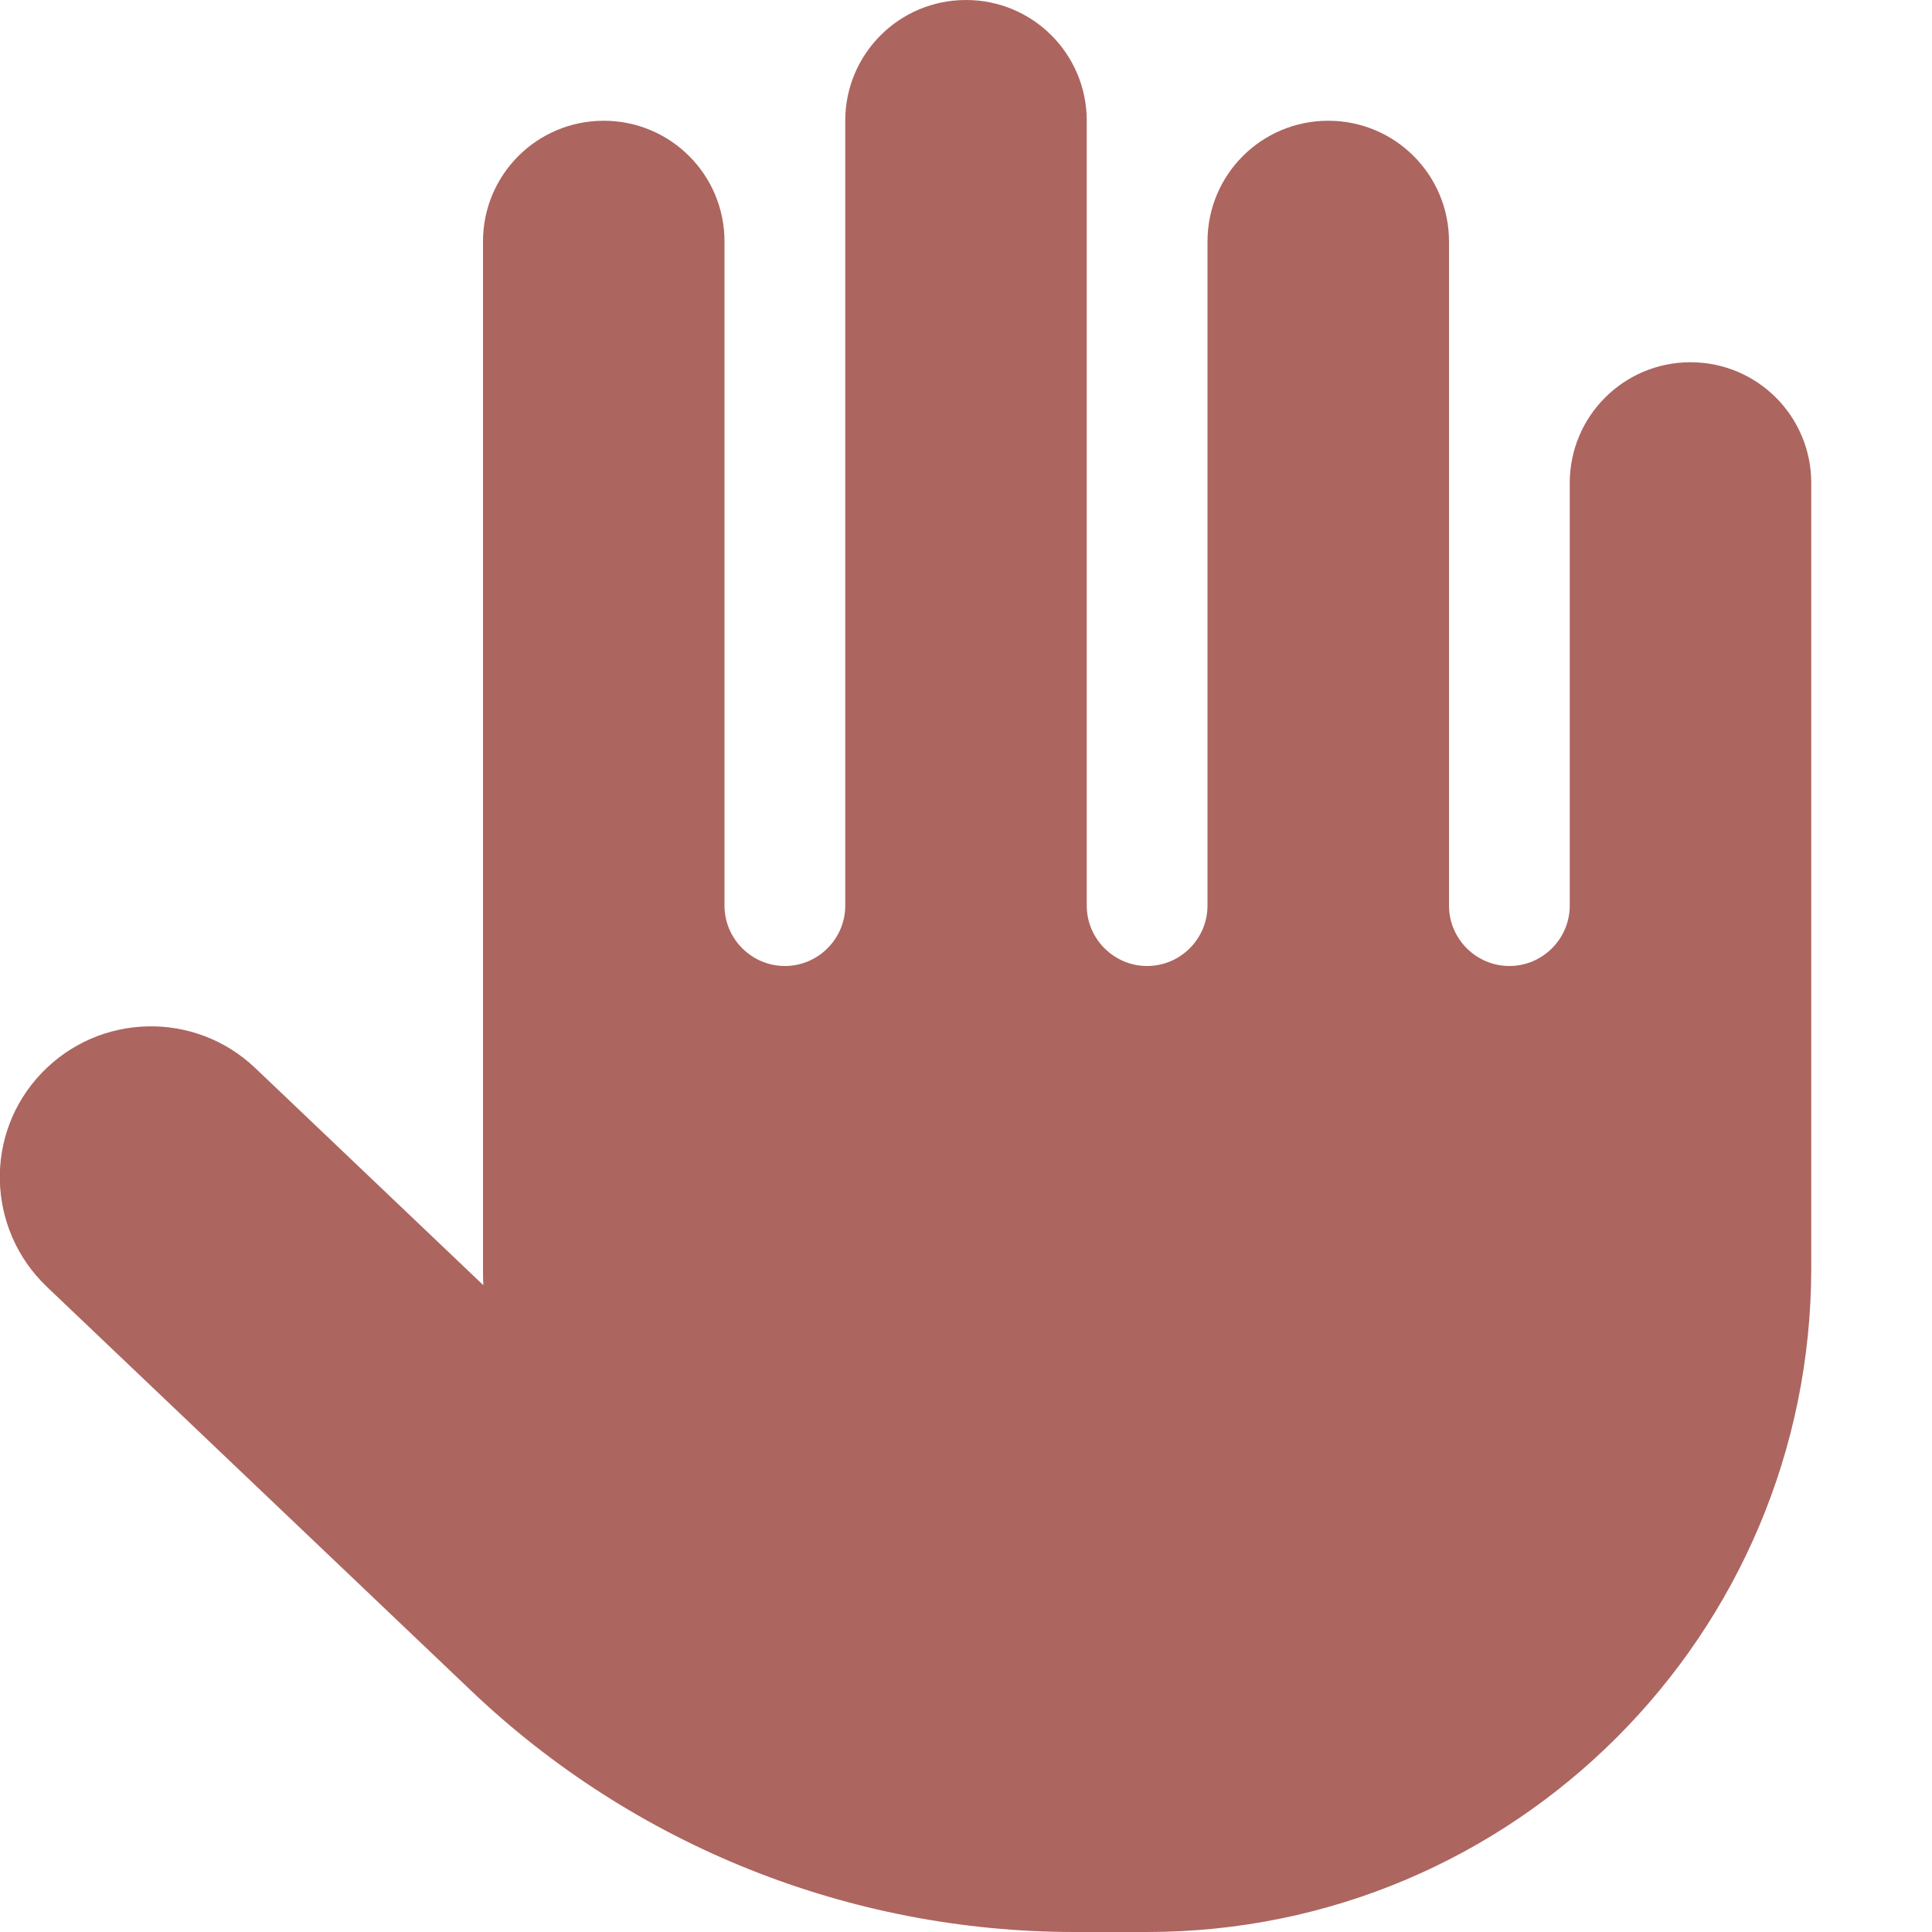
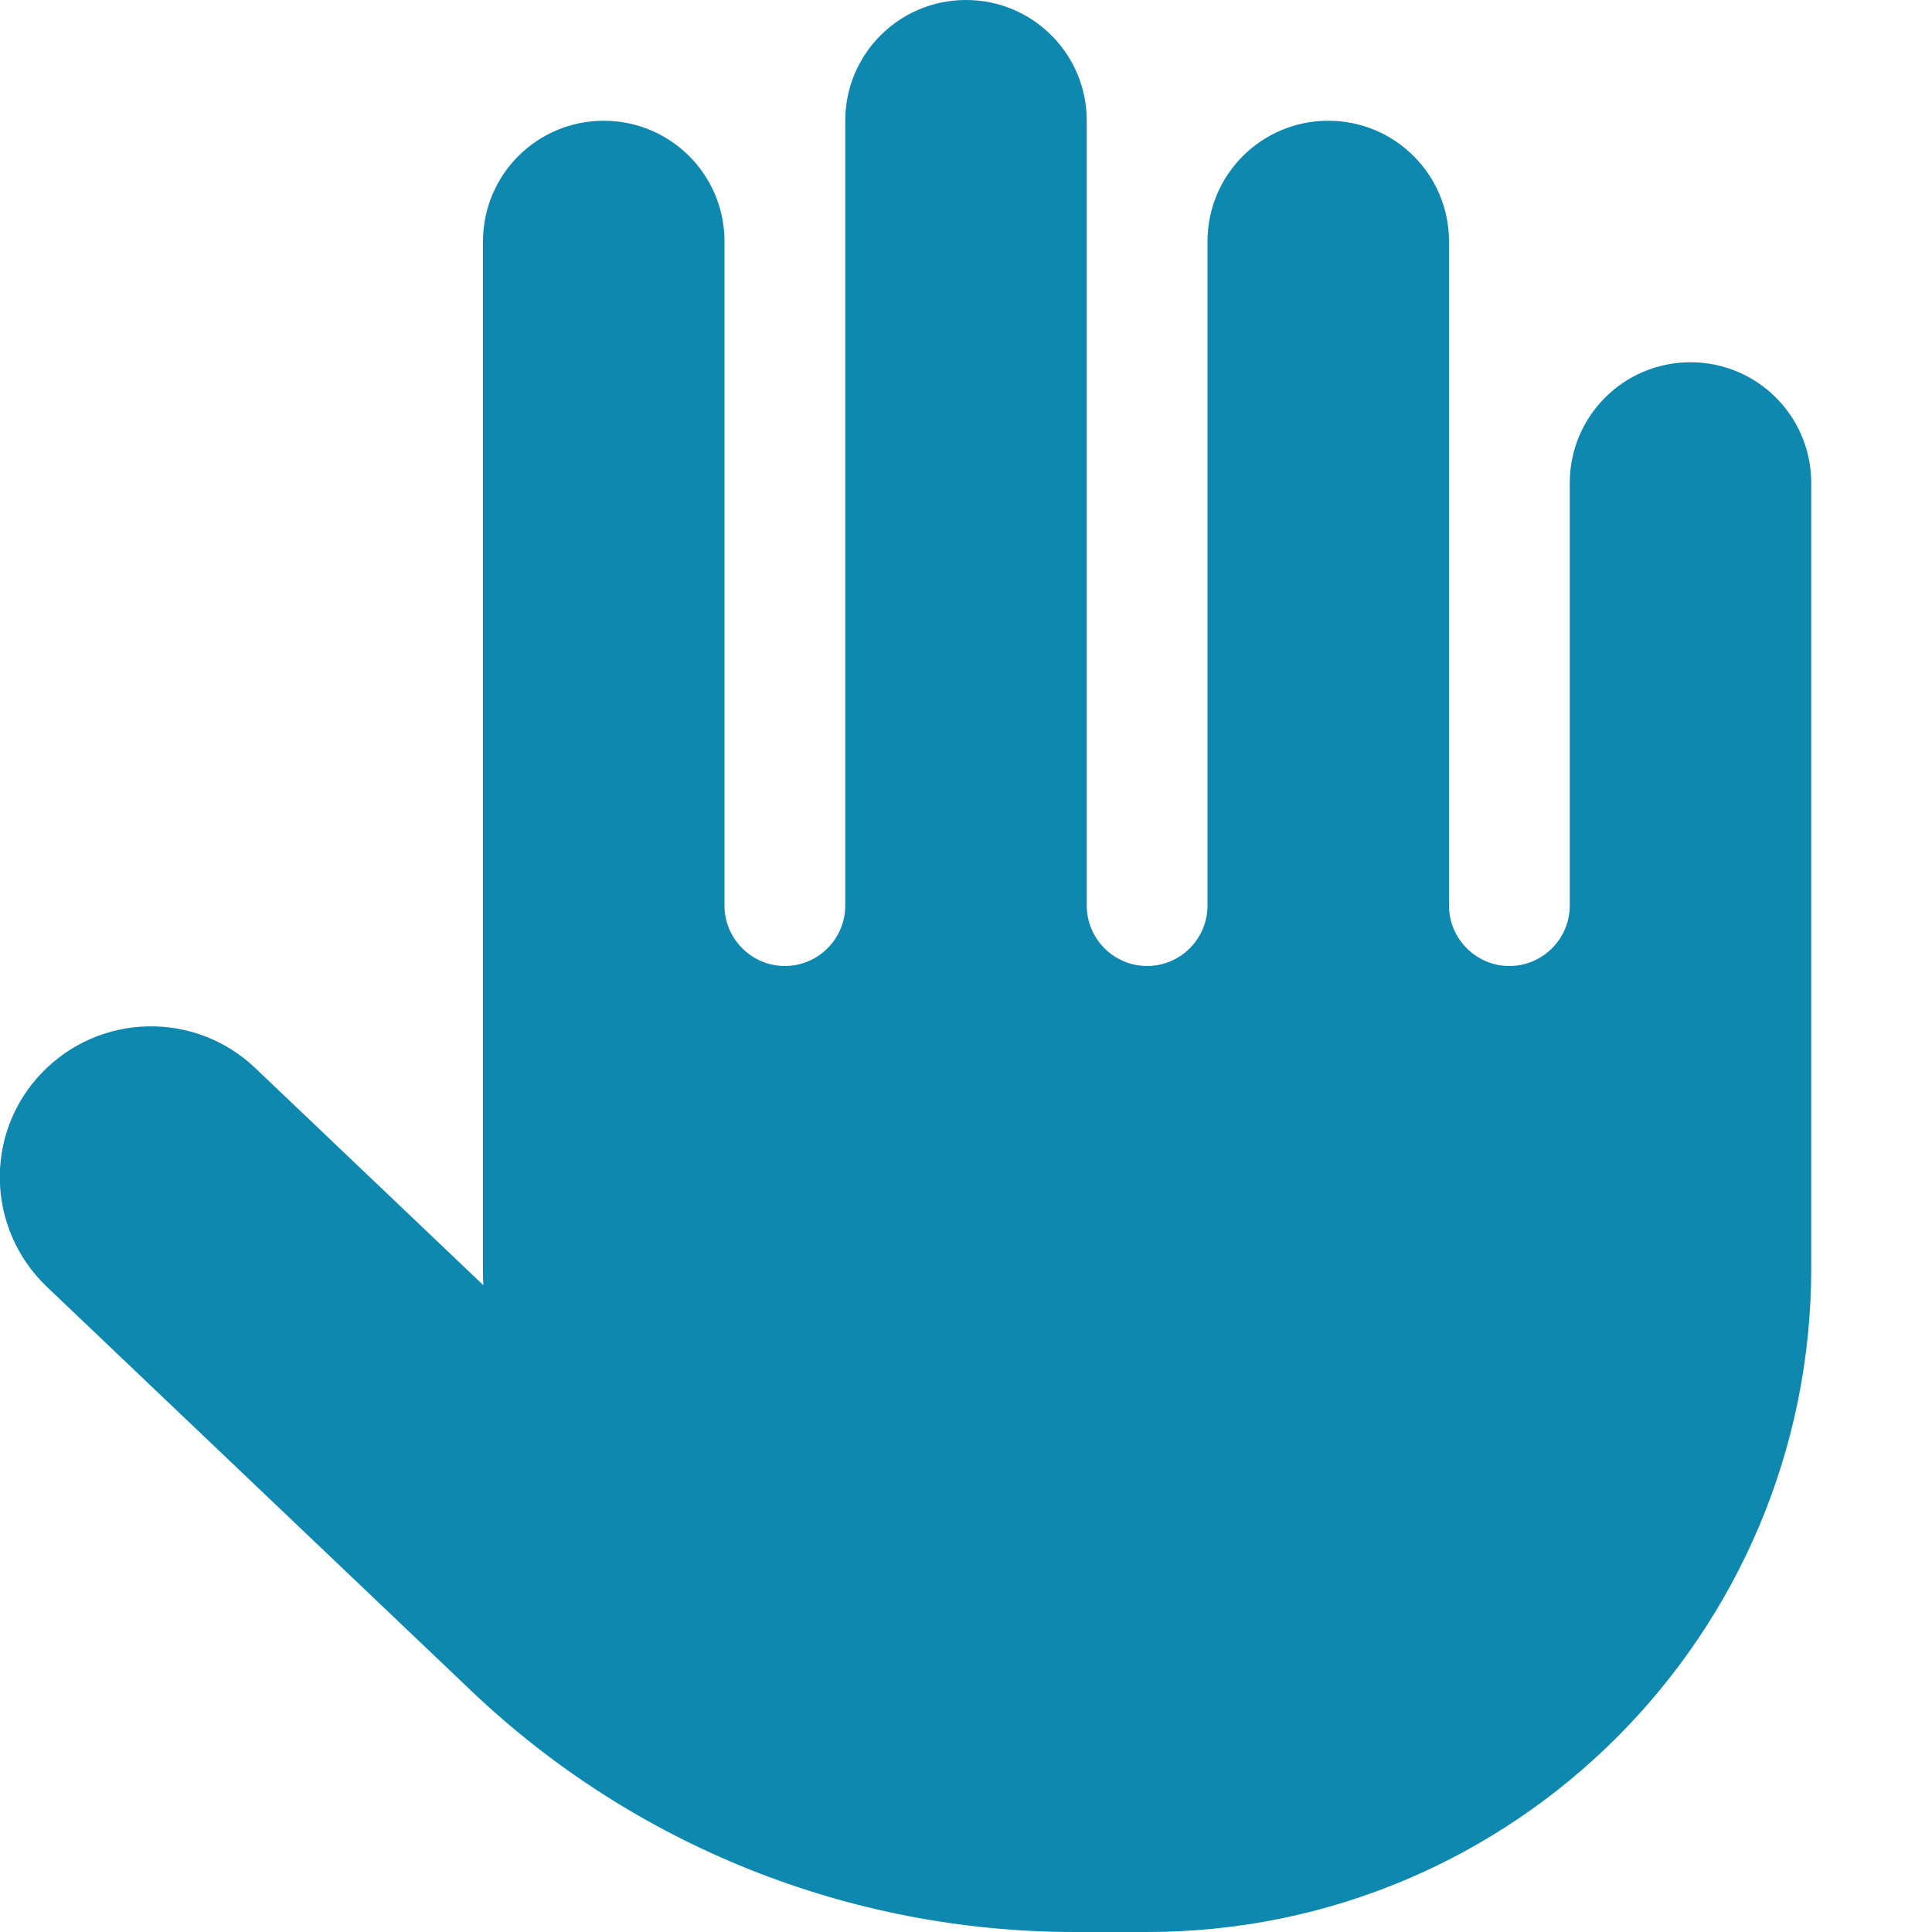
<svg xmlns="http://www.w3.org/2000/svg" viewBox="0 0 512 512">
-   <path fill="#AD655F" d="M288 32c0-17.7-14.3-32-32-32s-32 14.3-32 32V240c0 8.8-7.2 16-16 16s-16-7.2-16-16V64c0-17.7-14.3-32-32-32s-32 14.3-32 32V336c0 1.5 0 3.1 .1 4.6L67.6 283c-16-15.2-41.3-14.6-56.6 1.4s-14.6 41.3 1.4 56.6L124.8 448c43.1 41.1 100.4 64 160 64H304c97.2 0 176-78.8 176-176V128c0-17.7-14.3-32-32-32s-32 14.3-32 32V240c0 8.8-7.2 16-16 16s-16-7.2-16-16V64c0-17.7-14.3-32-32-32s-32 14.3-32 32V240c0 8.8-7.2 16-16 16s-16-7.2-16-16V32z" />
+   <path fill="#0e88ae" d="M288 32c0-17.7-14.3-32-32-32s-32 14.3-32 32V240c0 8.8-7.2 16-16 16s-16-7.2-16-16V64c0-17.7-14.3-32-32-32s-32 14.3-32 32V336c0 1.5 0 3.1 .1 4.6L67.6 283c-16-15.2-41.3-14.6-56.6 1.4s-14.6 41.3 1.4 56.6L124.8 448c43.1 41.1 100.4 64 160 64H304c97.2 0 176-78.8 176-176V128c0-17.7-14.3-32-32-32s-32 14.3-32 32V240c0 8.8-7.2 16-16 16s-16-7.2-16-16V64c0-17.7-14.3-32-32-32s-32 14.3-32 32V240c0 8.8-7.2 16-16 16s-16-7.2-16-16V32z" />
</svg>
